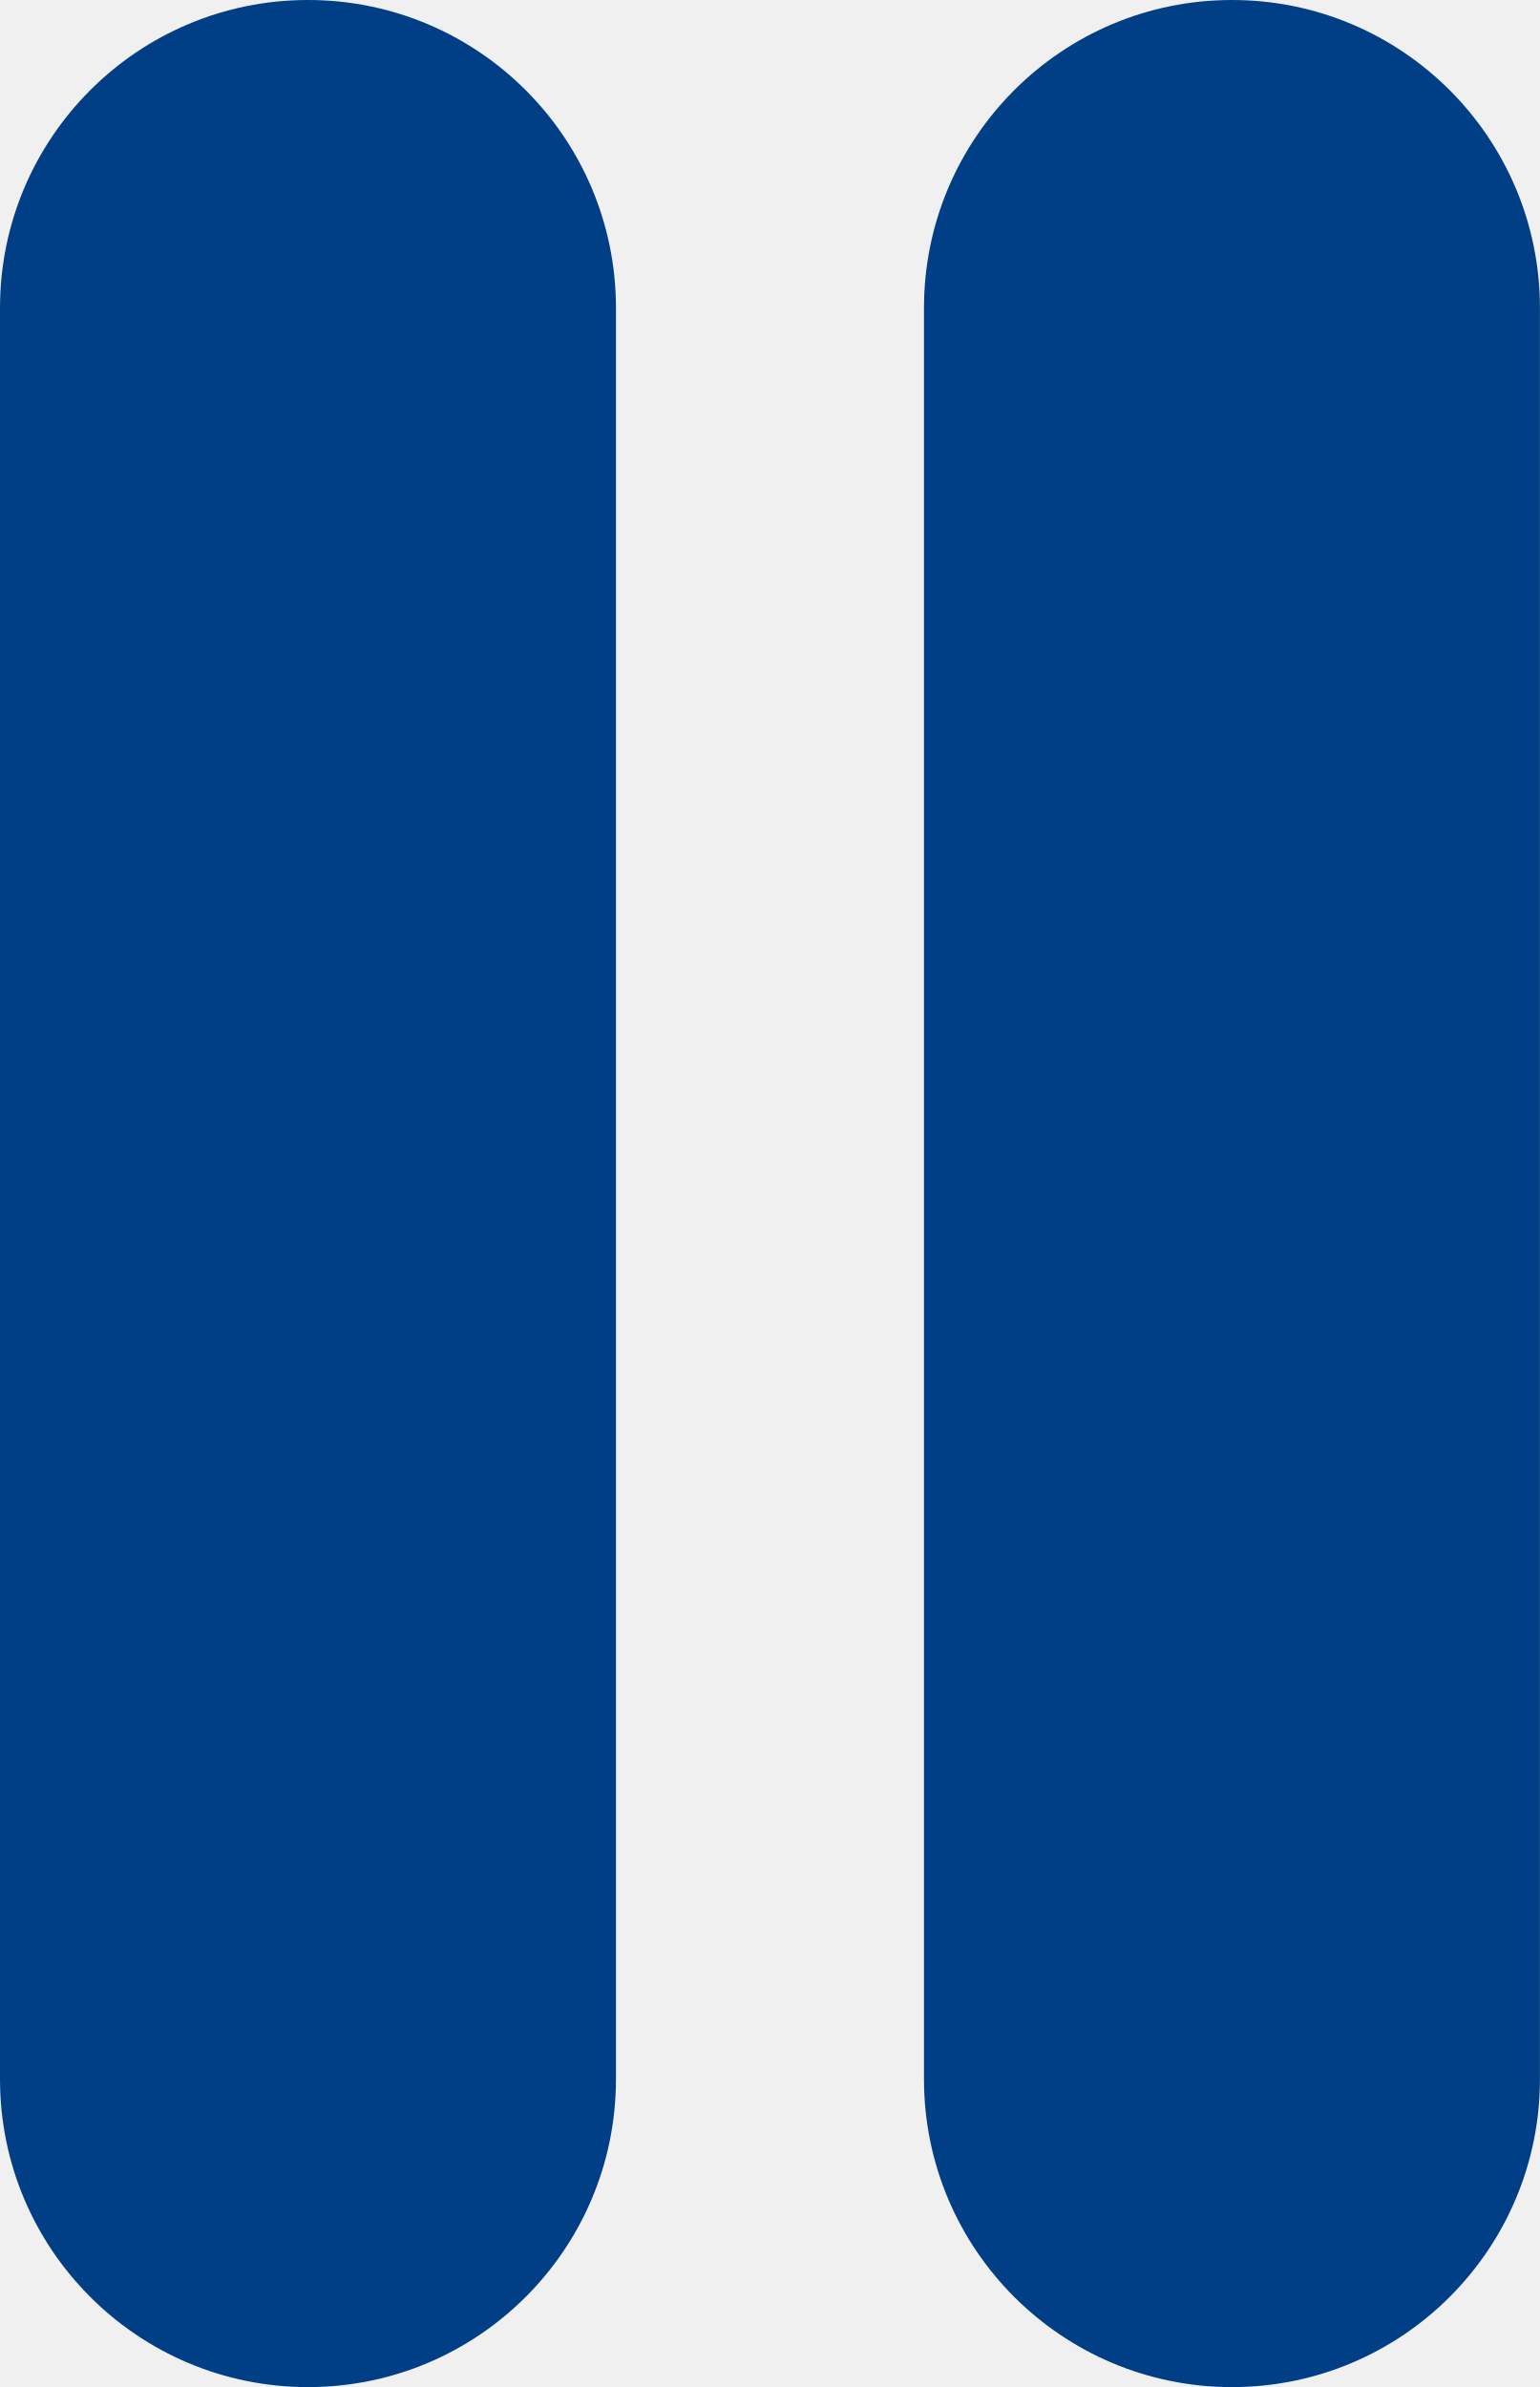
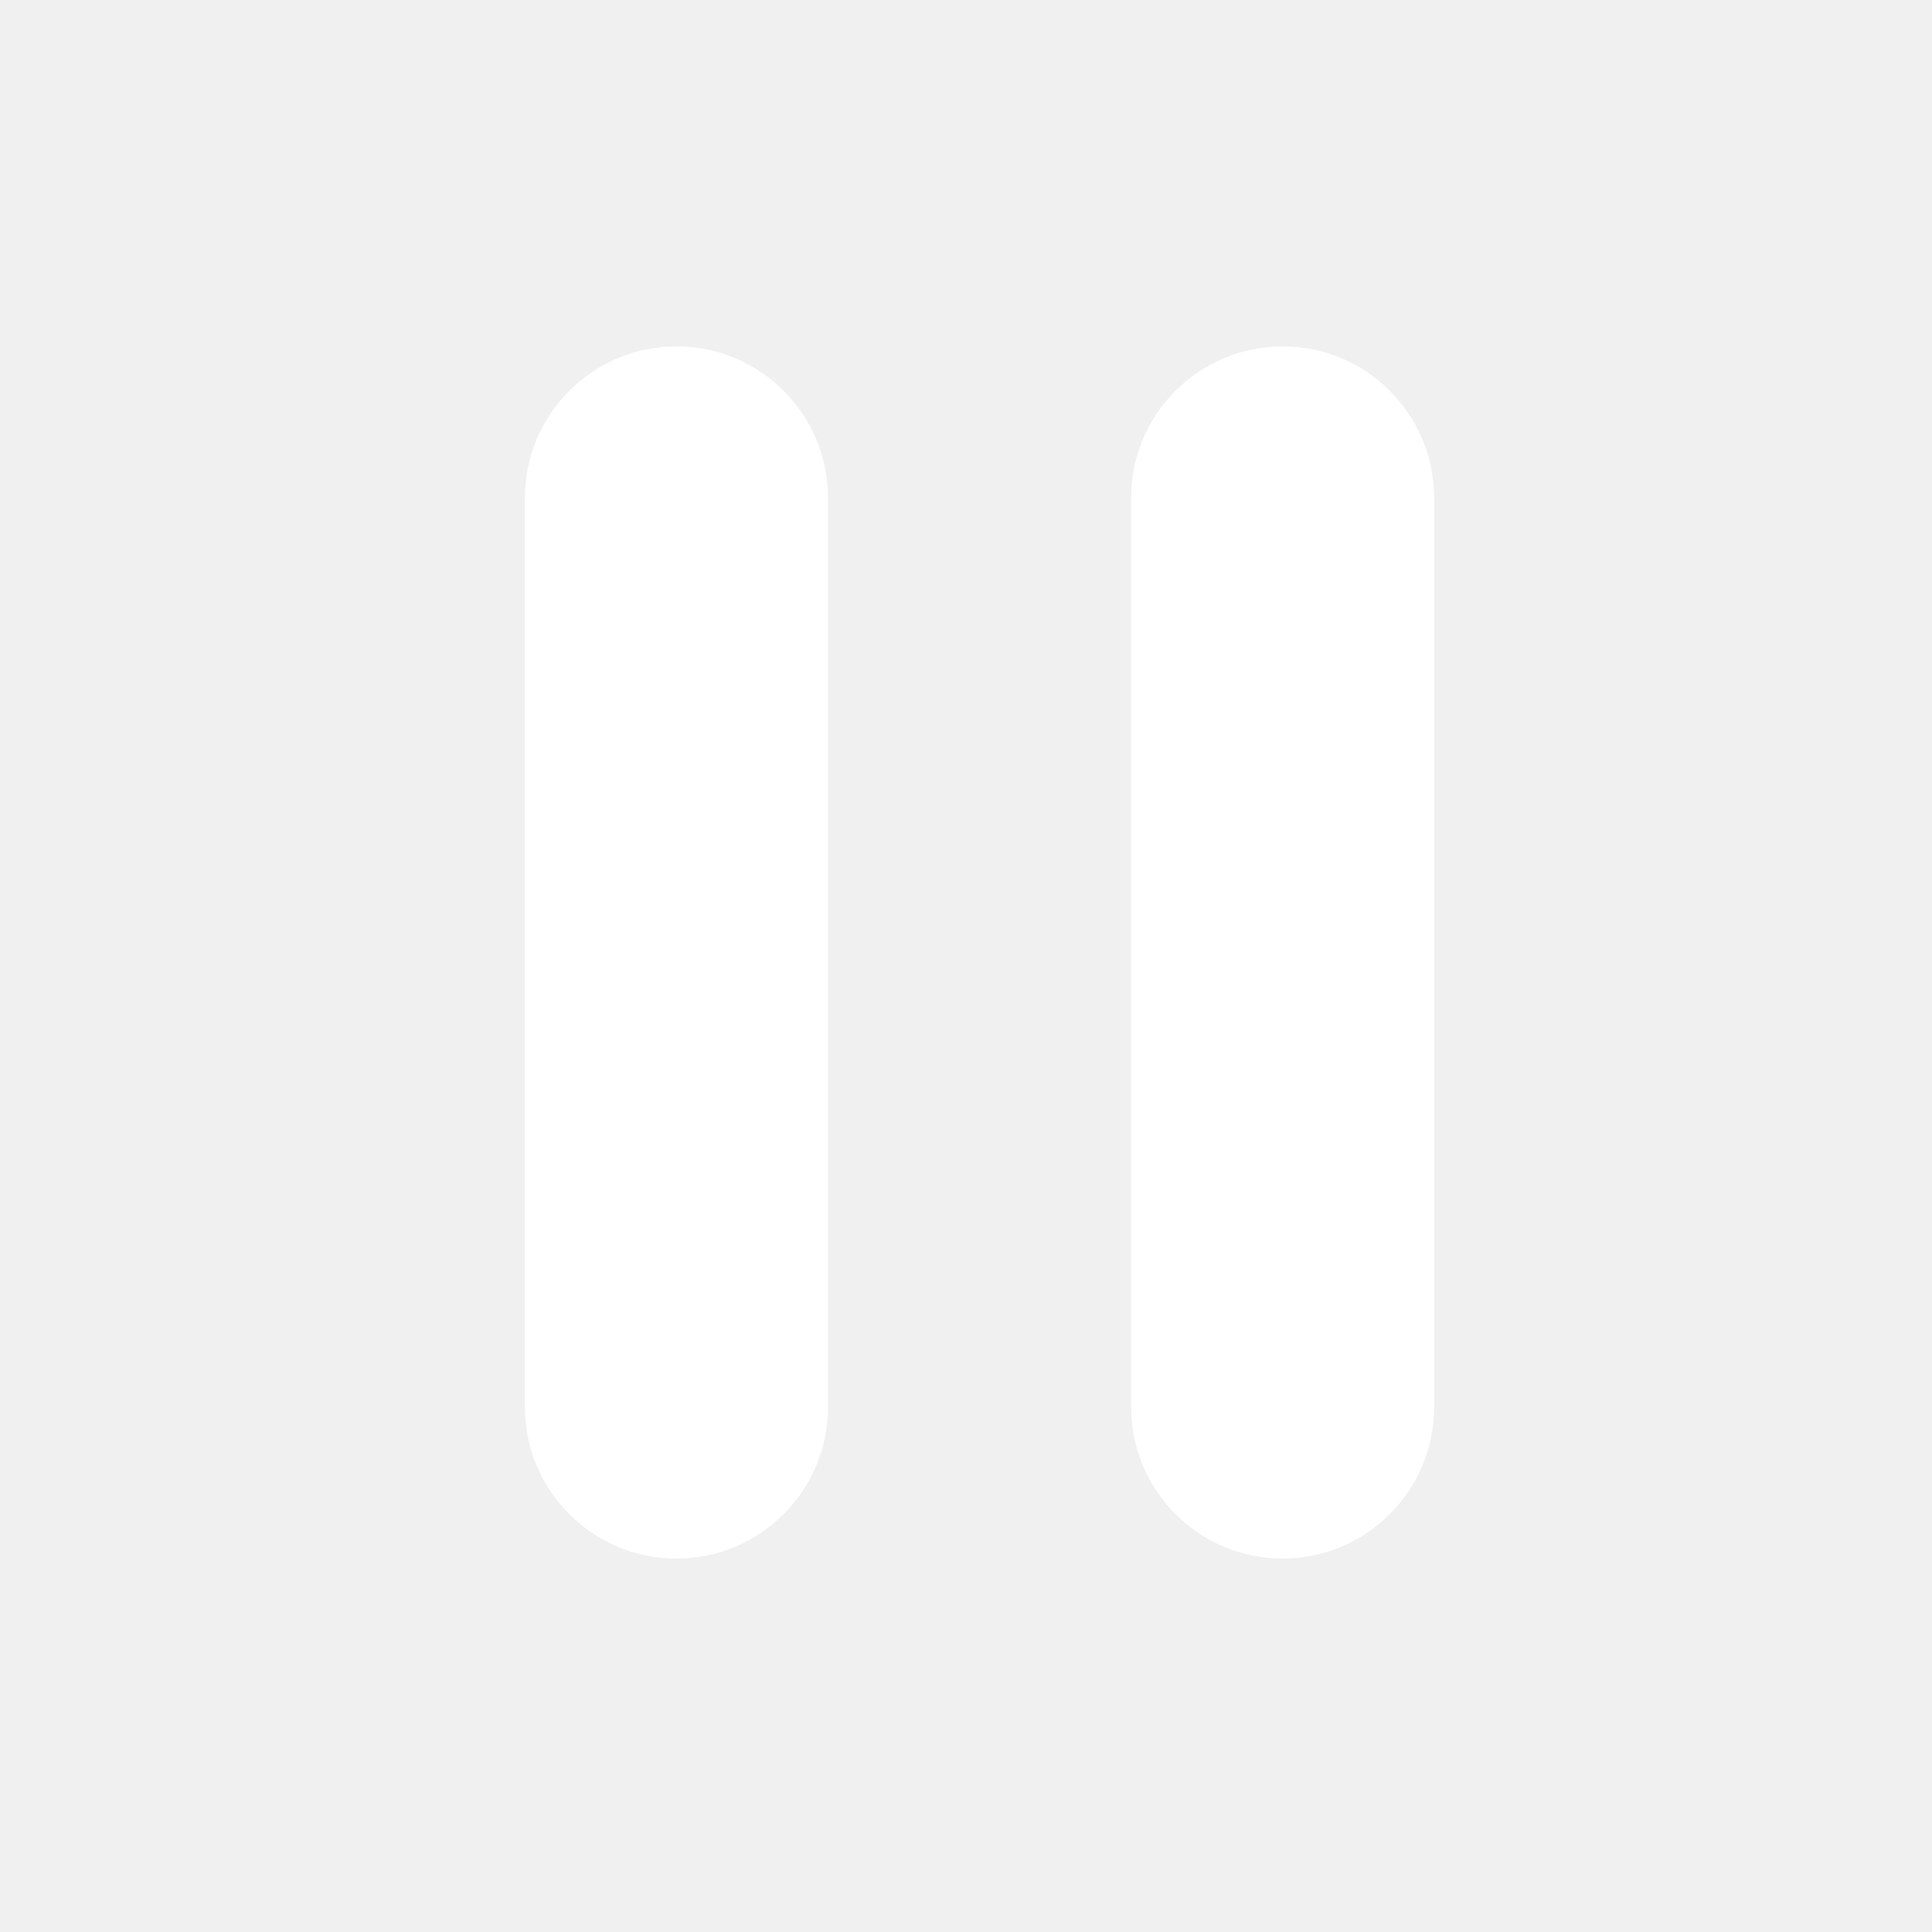
- <svg xmlns="http://www.w3.org/2000/svg" width="14.628" height="22.673" viewBox="0 0 14.628 22.673">
-   <defs>
-     <style>.a{fill:#003f86;}</style>
-   </defs>
-   <g transform="translate(0)">
-     <rect class="a" width="5.851" height="22.674" rx="2.926" transform="translate(0 0)" />
-     <rect class="a" width="5.851" height="22.674" rx="2.926" transform="translate(8.777 0)" />
-   </g>
+ <svg xmlns="http://www.w3.org/2000/svg" width="17" height="17" viewBox="0 0 17 17" fill="none">
+   <path d="M7.286 12.381V4.381C7.286 3.645 6.689 3.048 5.952 3.048C5.216 3.048 4.619 3.645 4.619 4.381V12.381C4.619 13.117 5.216 13.714 5.952 13.714C6.689 13.714 7.286 13.117 7.286 12.381Z" fill="white" />
+   <path d="M12.619 12.381V4.381C12.619 3.645 12.022 3.048 11.286 3.048C10.55 3.048 9.953 3.645 9.953 4.381V12.381C9.953 13.117 10.55 13.714 11.286 13.714C12.022 13.714 12.619 13.117 12.619 12.381Z" fill="white" />
</svg>
